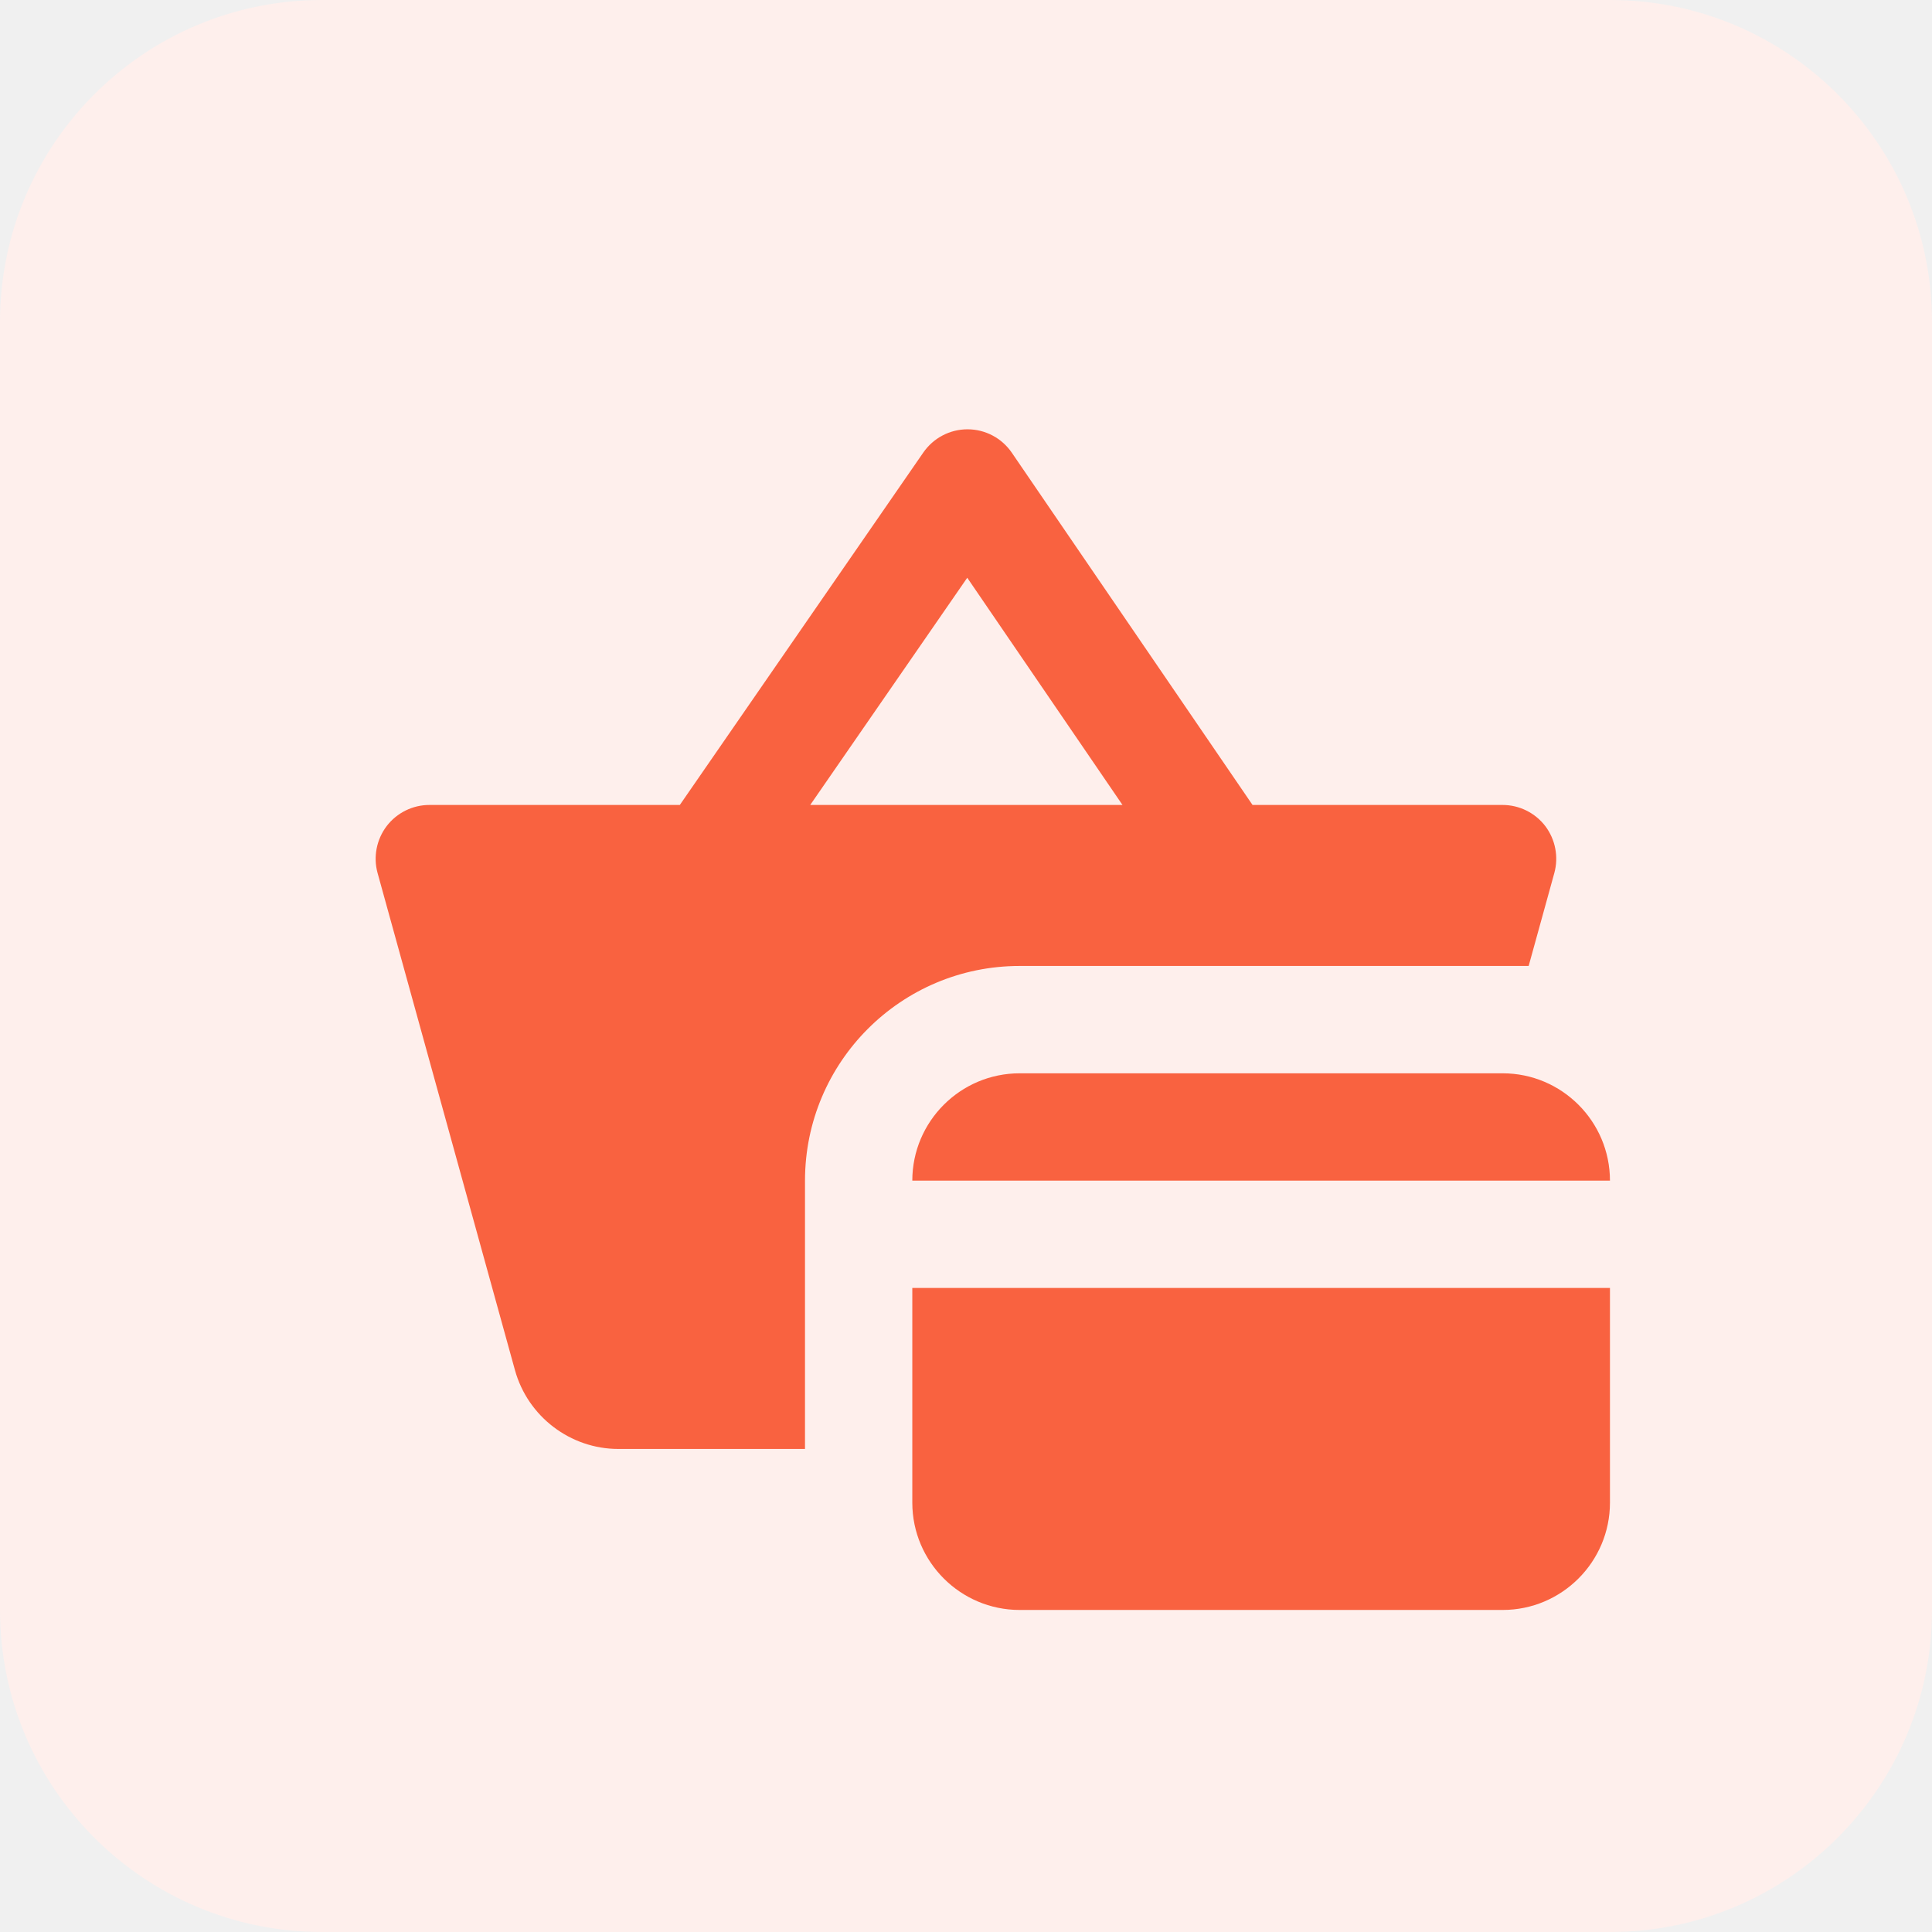
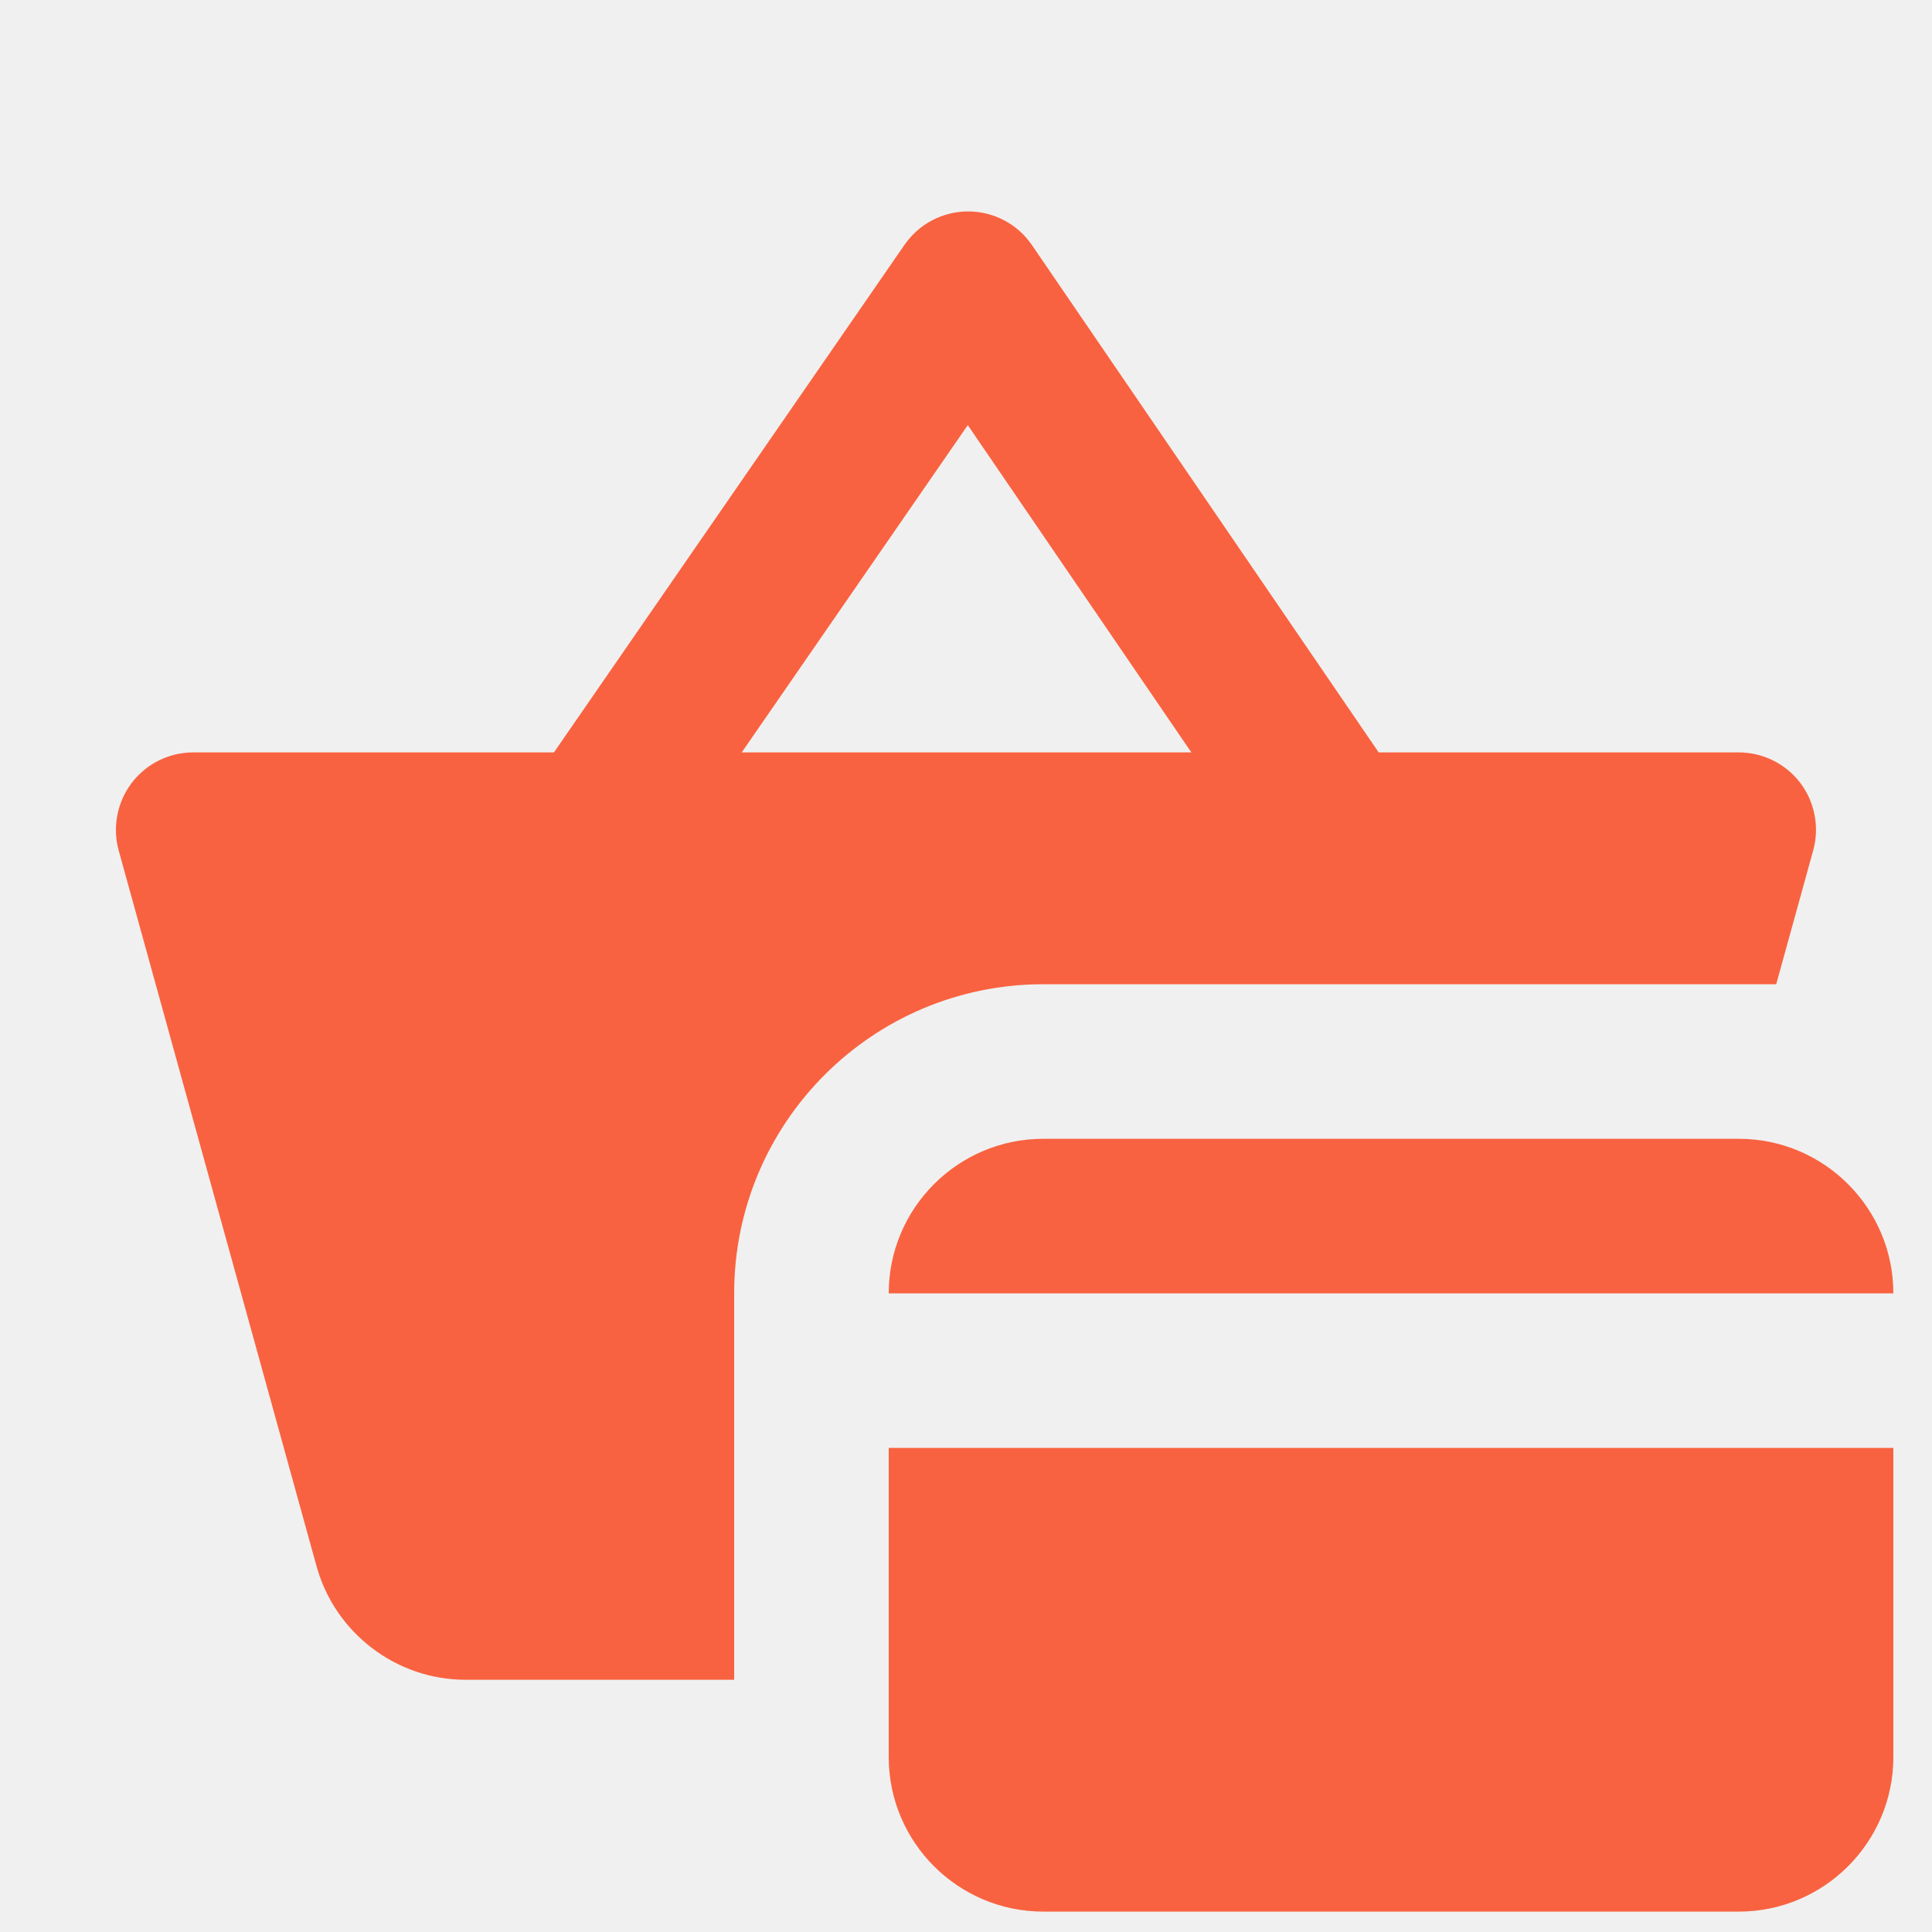
- <svg xmlns="http://www.w3.org/2000/svg" width="48" height="48" viewBox="0 0 48 48" fill="none">
-   <rect width="48" height="48" rx="8" fill="#FEEFEC" />
-   <path d="M24.036 10.666C23.599 10.666 23.189 10.882 22.94 11.242L16.89 19.999H10.669C10.252 19.999 9.86 20.193 9.606 20.525C9.356 20.856 9.27 21.285 9.38 21.687L12.794 34.041C13.113 35.193 14.169 35.999 15.364 35.999H20V29.333C20 26.387 22.387 23.999 25.333 23.999H37.979L38.617 21.689C38.727 21.288 38.643 20.856 38.393 20.525C38.139 20.193 37.746 19.999 37.33 19.999H31.119L25.138 11.247C24.89 10.884 24.48 10.667 24.041 10.666H24.036ZM24.031 14.354L27.888 19.999H20.13L24.031 14.354ZM25.333 26.666C23.862 26.666 22.666 27.862 22.666 29.333H39.999C39.999 27.862 38.803 26.666 37.333 26.666H25.333ZM22.666 31.999V37.333C22.666 38.803 23.862 39.999 25.333 39.999H37.333C38.803 39.999 39.999 38.803 39.999 37.333V31.999H22.666Z" fill="#F96240" />
+ <svg xmlns="http://www.w3.org/2000/svg" width="25" height="25" viewBox="0 0 25 25" fill="none">
+   <g clip-path="url(#clip0_104_14358)">
+     <path d="M12.527 2.736C12.199 2.736 11.892 2.897 11.705 3.167L7.168 9.736H2.502C2.189 9.736 1.895 9.881 1.705 10.13C1.517 10.378 1.453 10.7 1.535 11.002L4.096 20.267C4.335 21.131 5.127 21.736 6.023 21.736H9.5V16.736C9.5 14.527 11.291 12.736 13.5 12.736H22.984L23.463 11.003C23.546 10.702 23.483 10.378 23.295 10.13C23.105 9.881 22.81 9.736 22.498 9.736H17.84L13.353 3.171C13.167 2.899 12.86 2.737 12.531 2.736H12.527ZM12.523 5.501L15.416 9.736H9.598L12.523 5.501ZM13.5 14.736C12.397 14.736 11.5 15.633 11.5 16.736H24.5C24.5 15.633 23.603 14.736 22.5 14.736H13.5ZM11.5 18.736V22.736C11.5 23.839 12.397 24.736 13.5 24.736H22.5C23.603 24.736 24.5 23.839 24.5 22.736V18.736H11.5Z" fill="#f96240" />
+   </g>
+   <defs>
+     <clipPath id="clip0_104_14358">
+       <rect width="24" height="24" fill="white" transform="translate(0.5 0.73584)" />
+     </clipPath>
+   </defs>
</svg>
